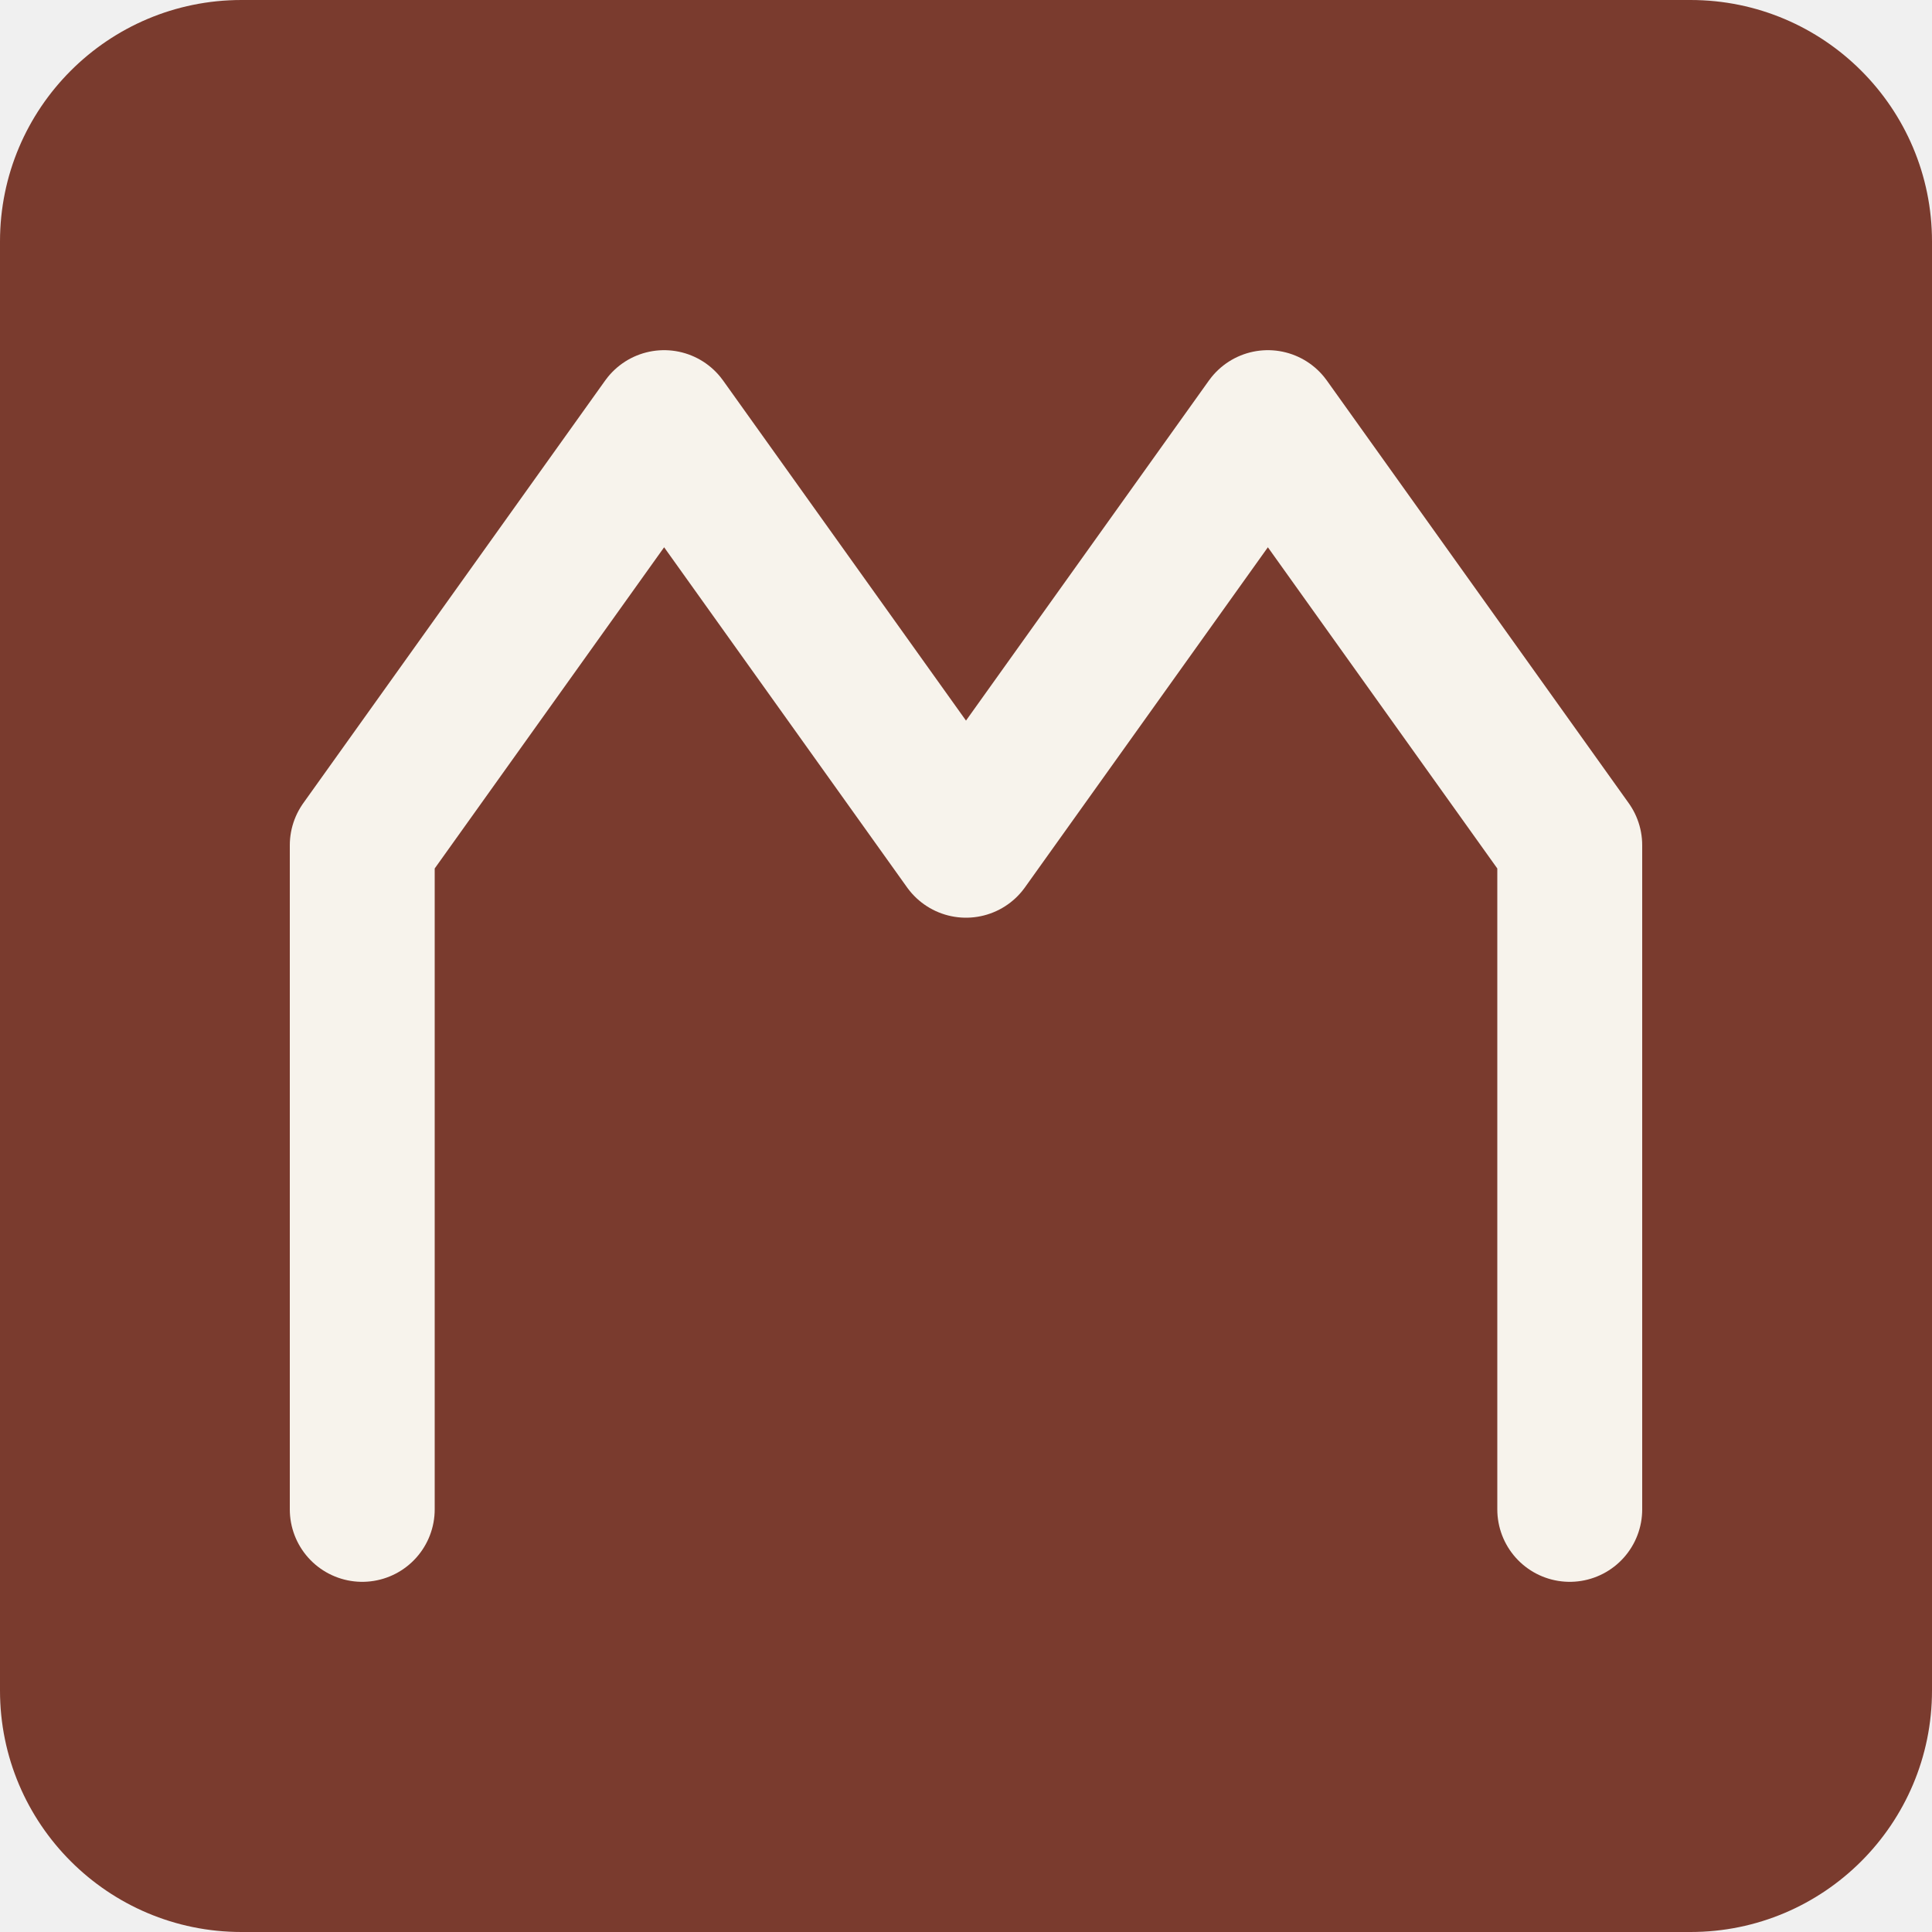
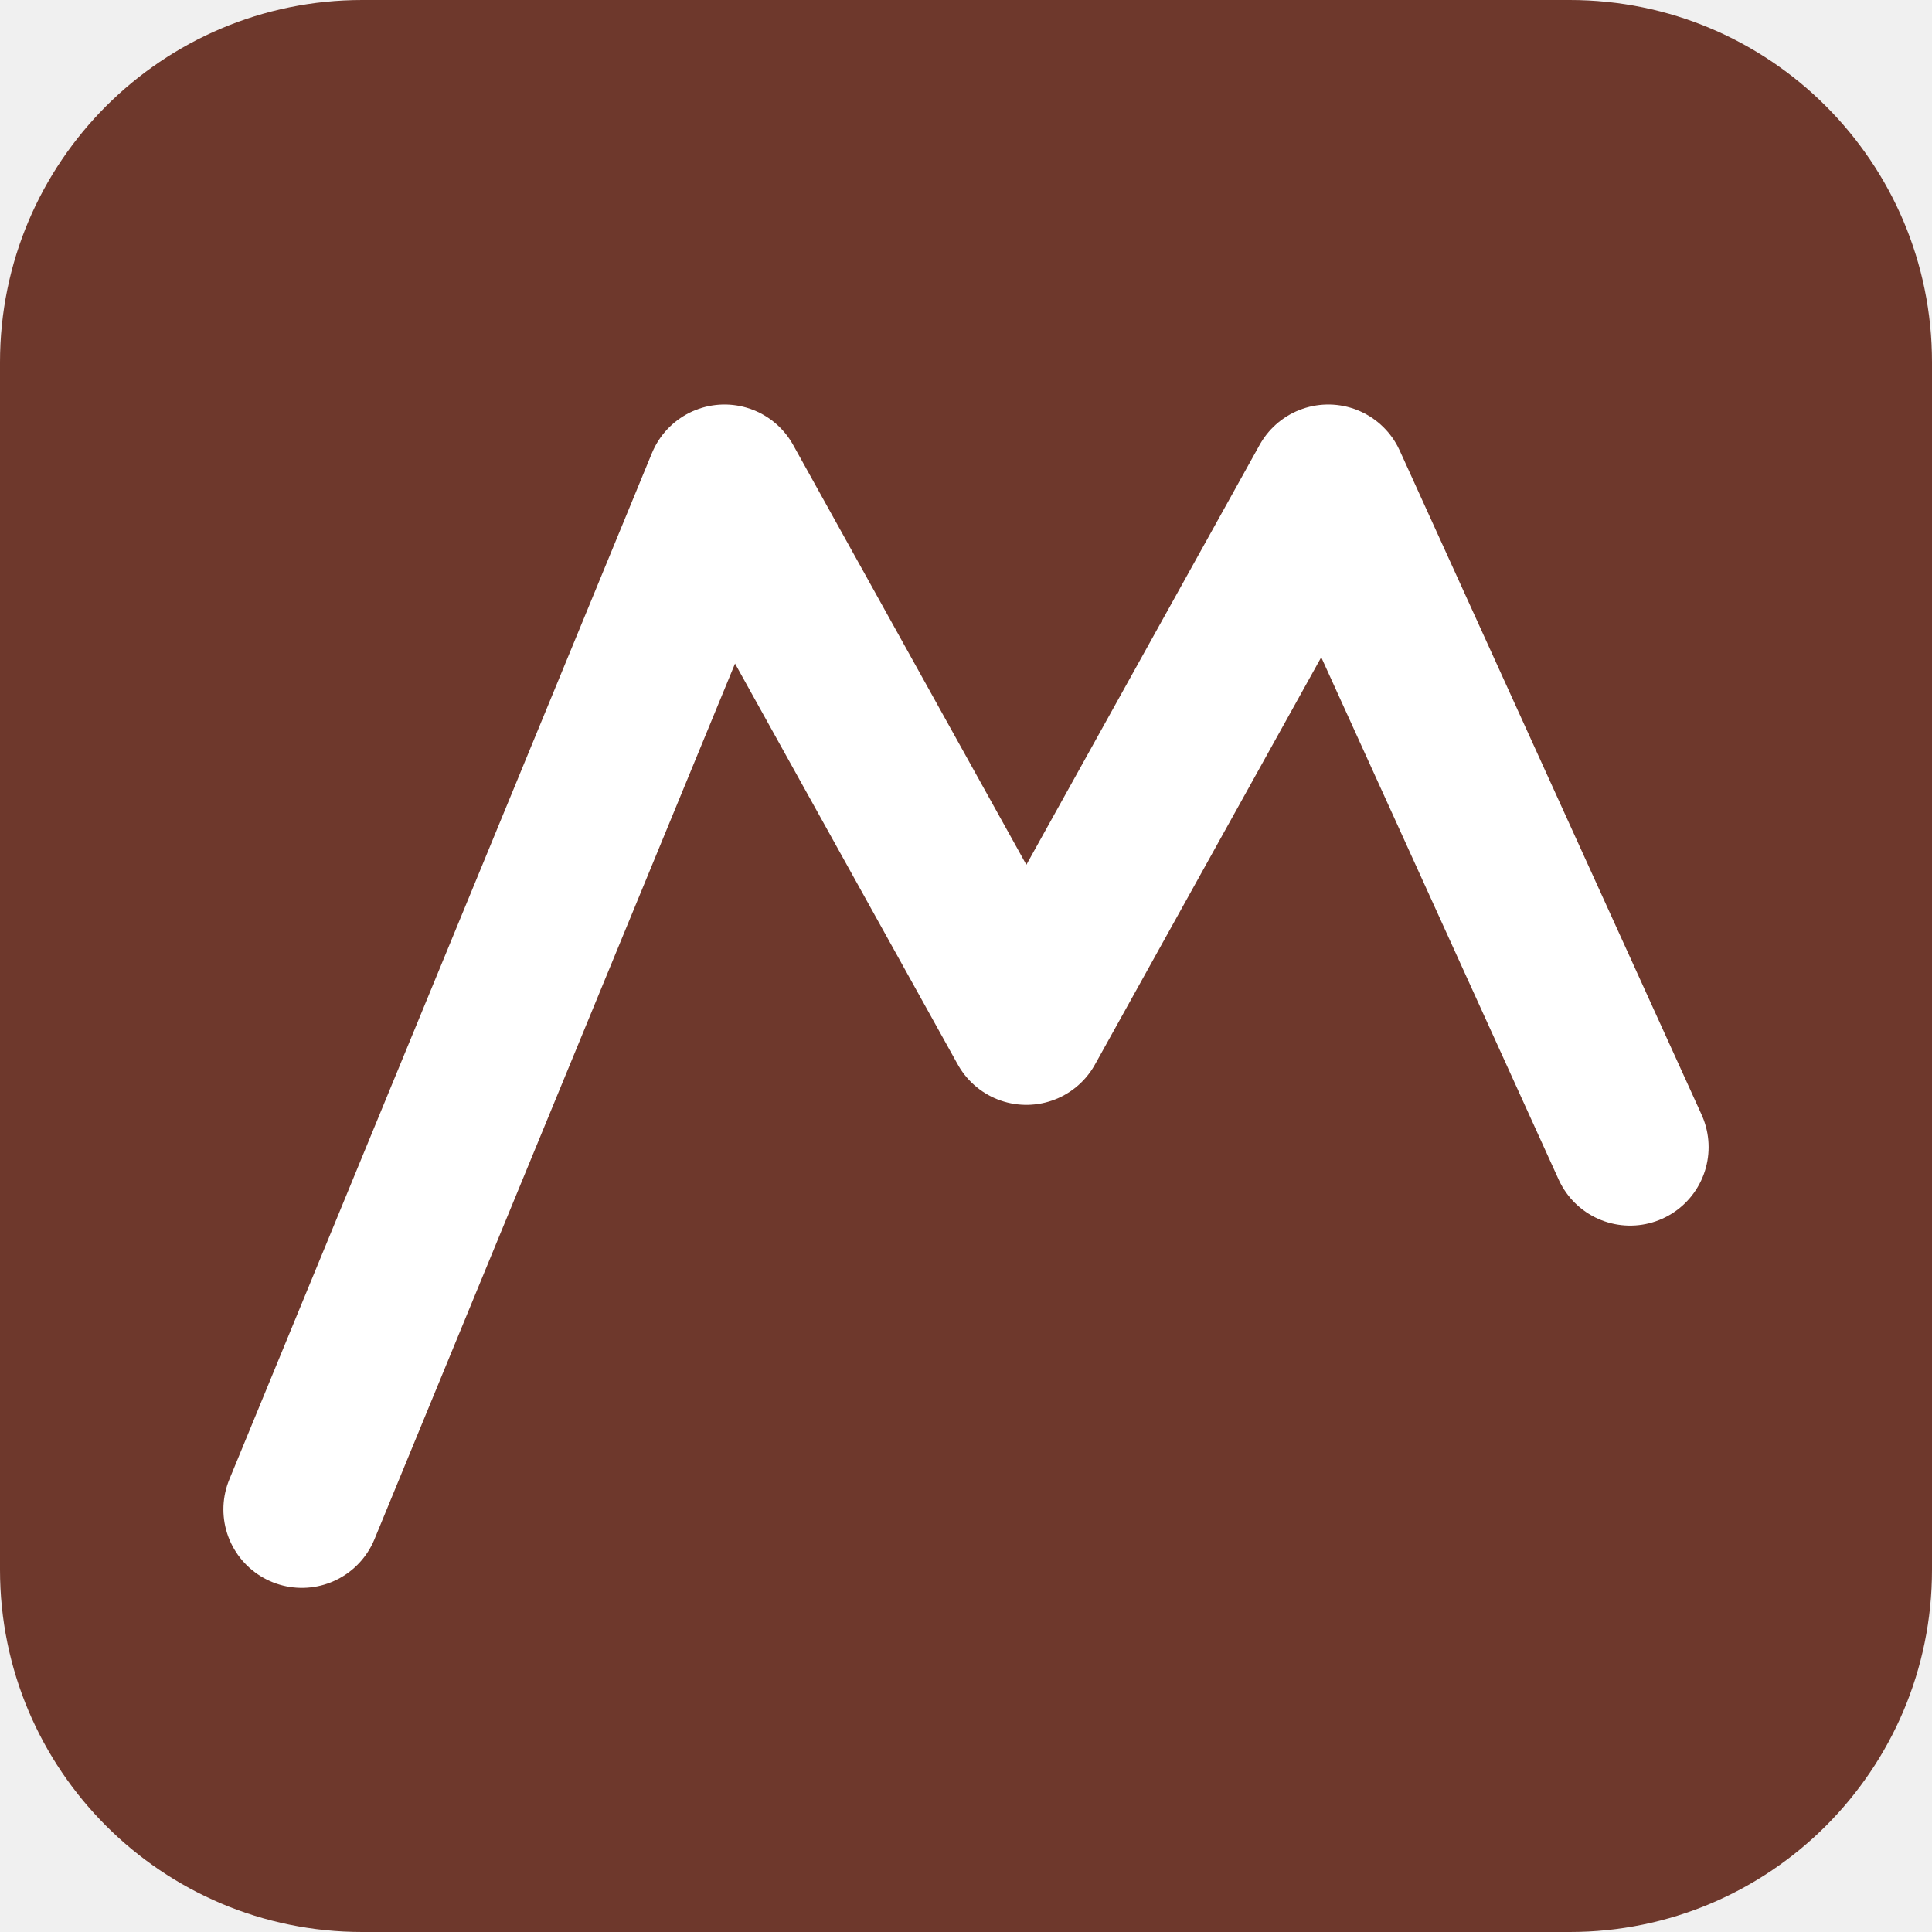
<svg xmlns="http://www.w3.org/2000/svg" viewBox="0 0 32 32">
-   <rect width="32" height="32" rx="4" fill="#7a3b2e" />
-   <path d="M6 25V14l5-7 5 7 5-7 5 7v11" fill="none" stroke="#f7f3ec" stroke-width="2.4" stroke-linejoin="round" stroke-linecap="round" />
+   <rect width="32" height="32" rx="6" fill="#6e382c" />
+   <path d="M5 25 12 8l5 9 5-9 5 11" fill="none" stroke="#fff" stroke-width="2.6" stroke-linejoin="round" stroke-linecap="round" />
</svg>
